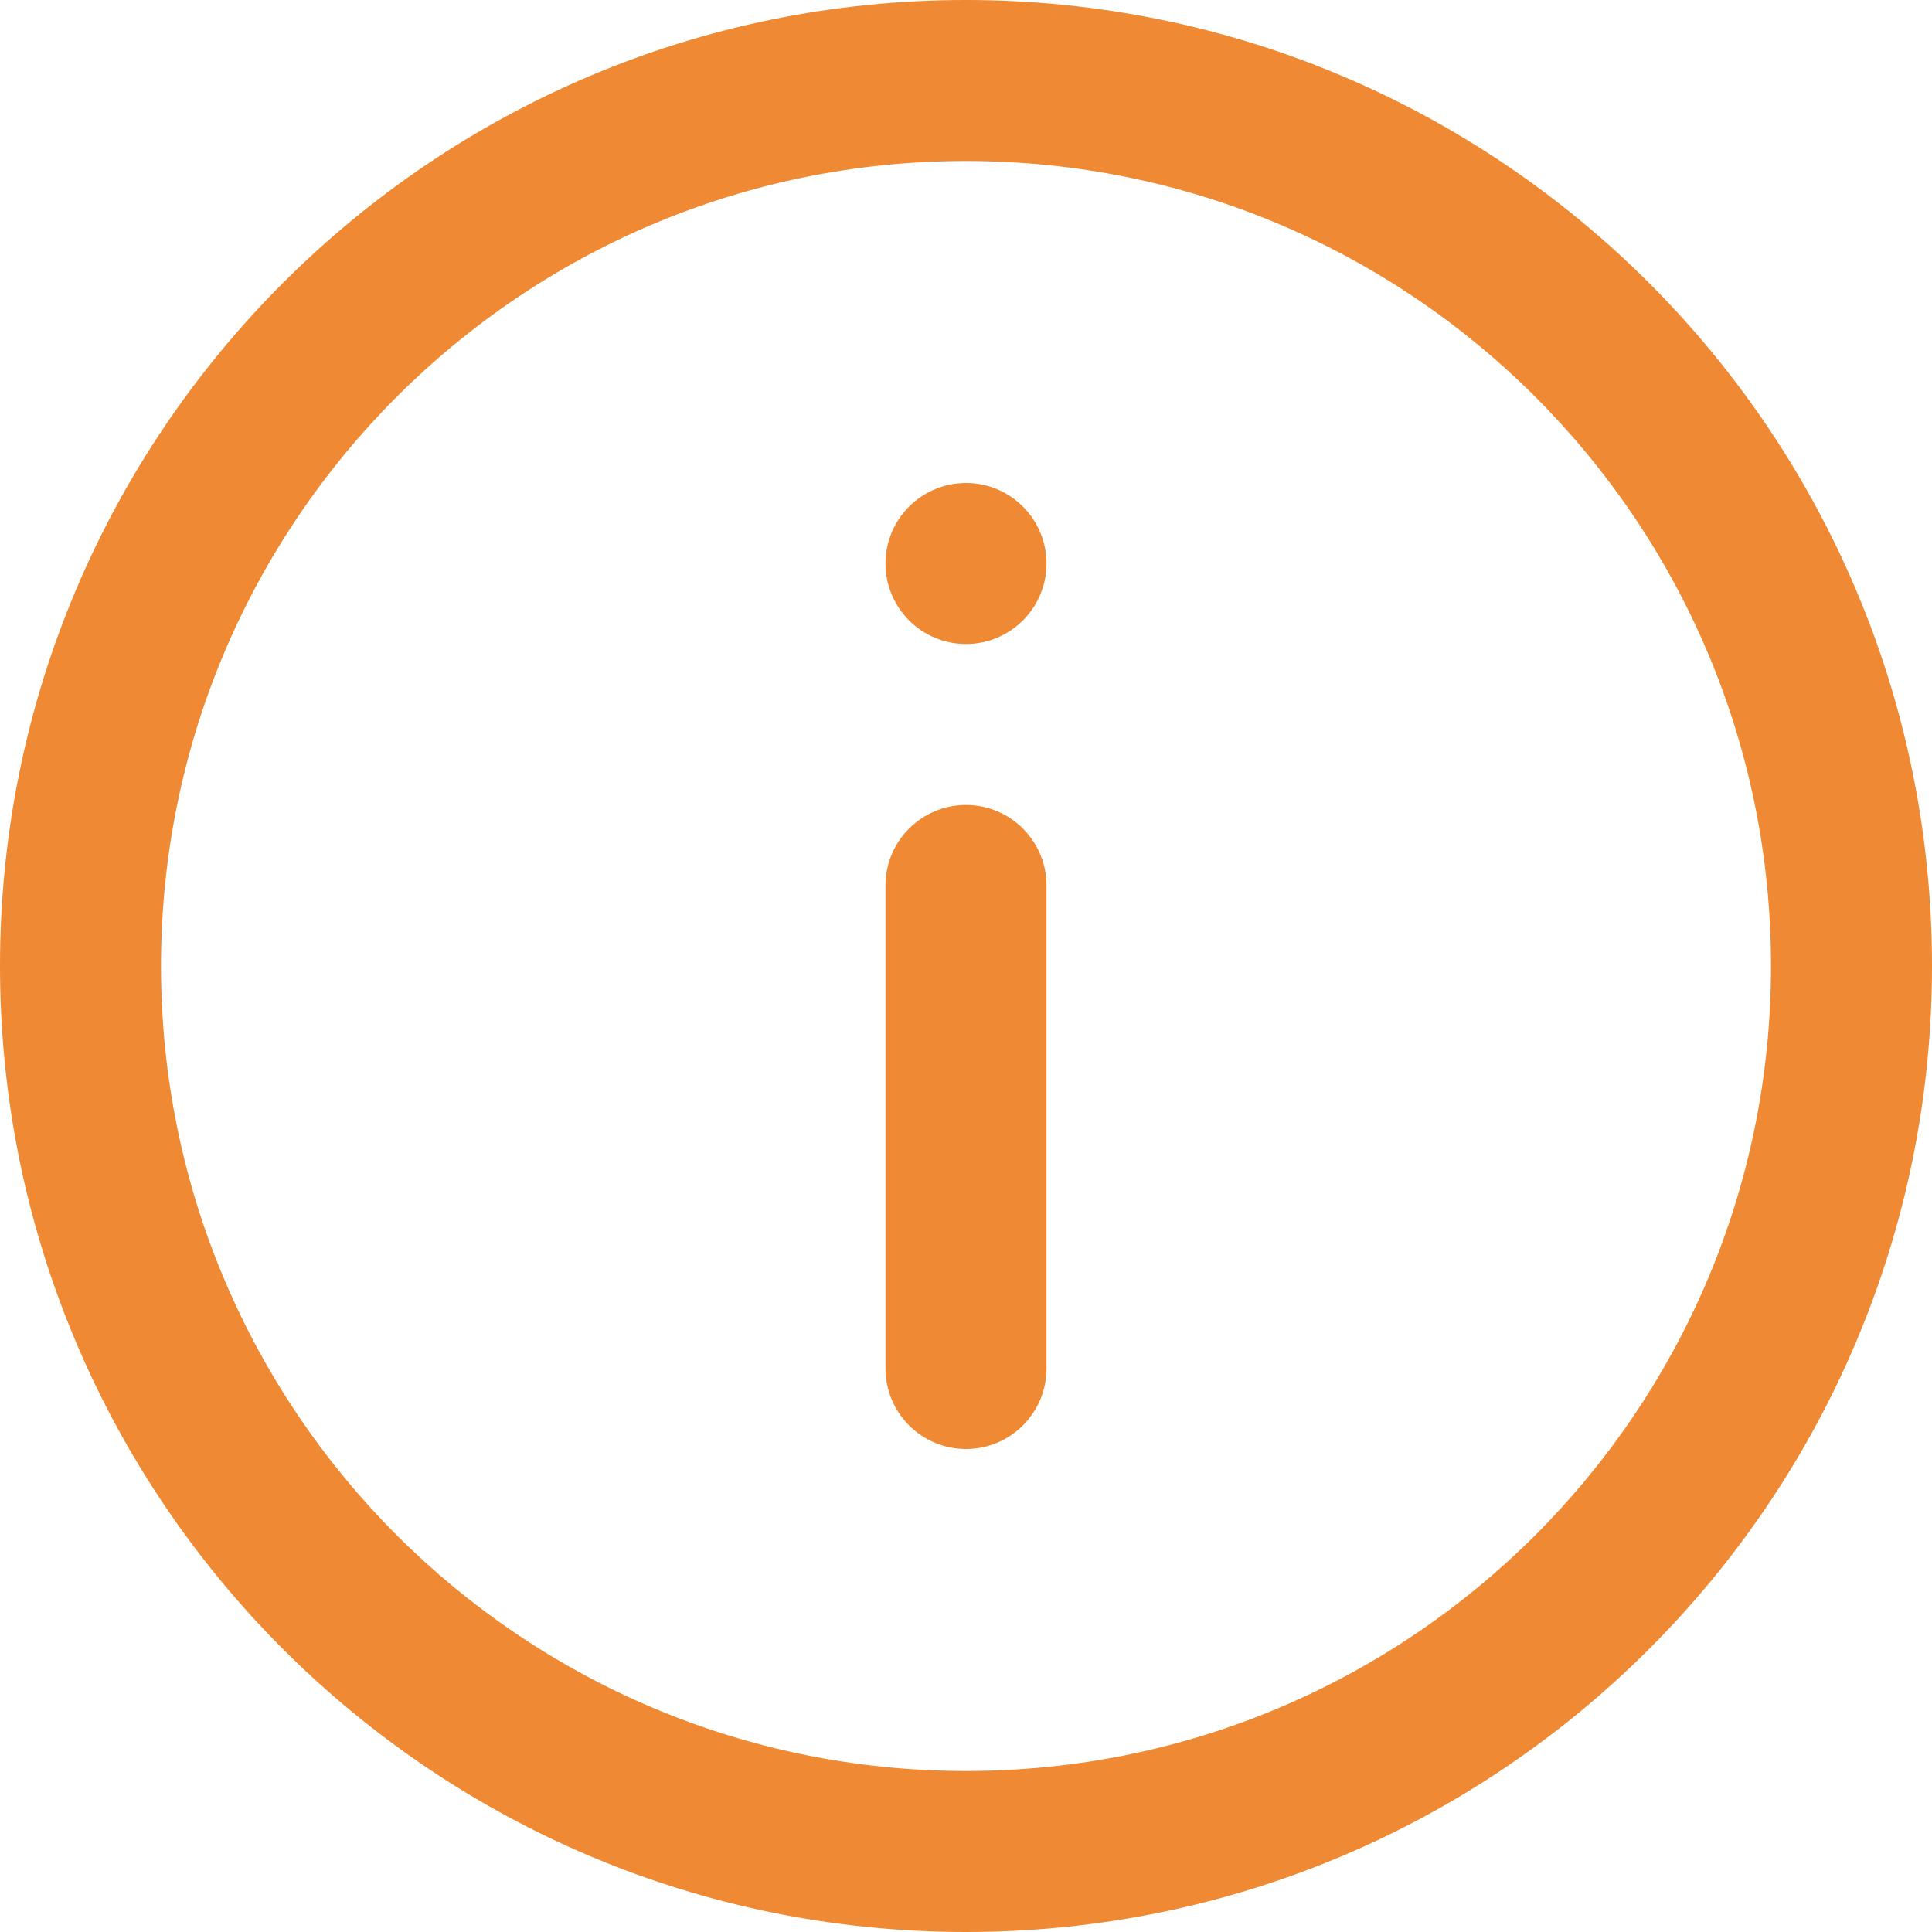
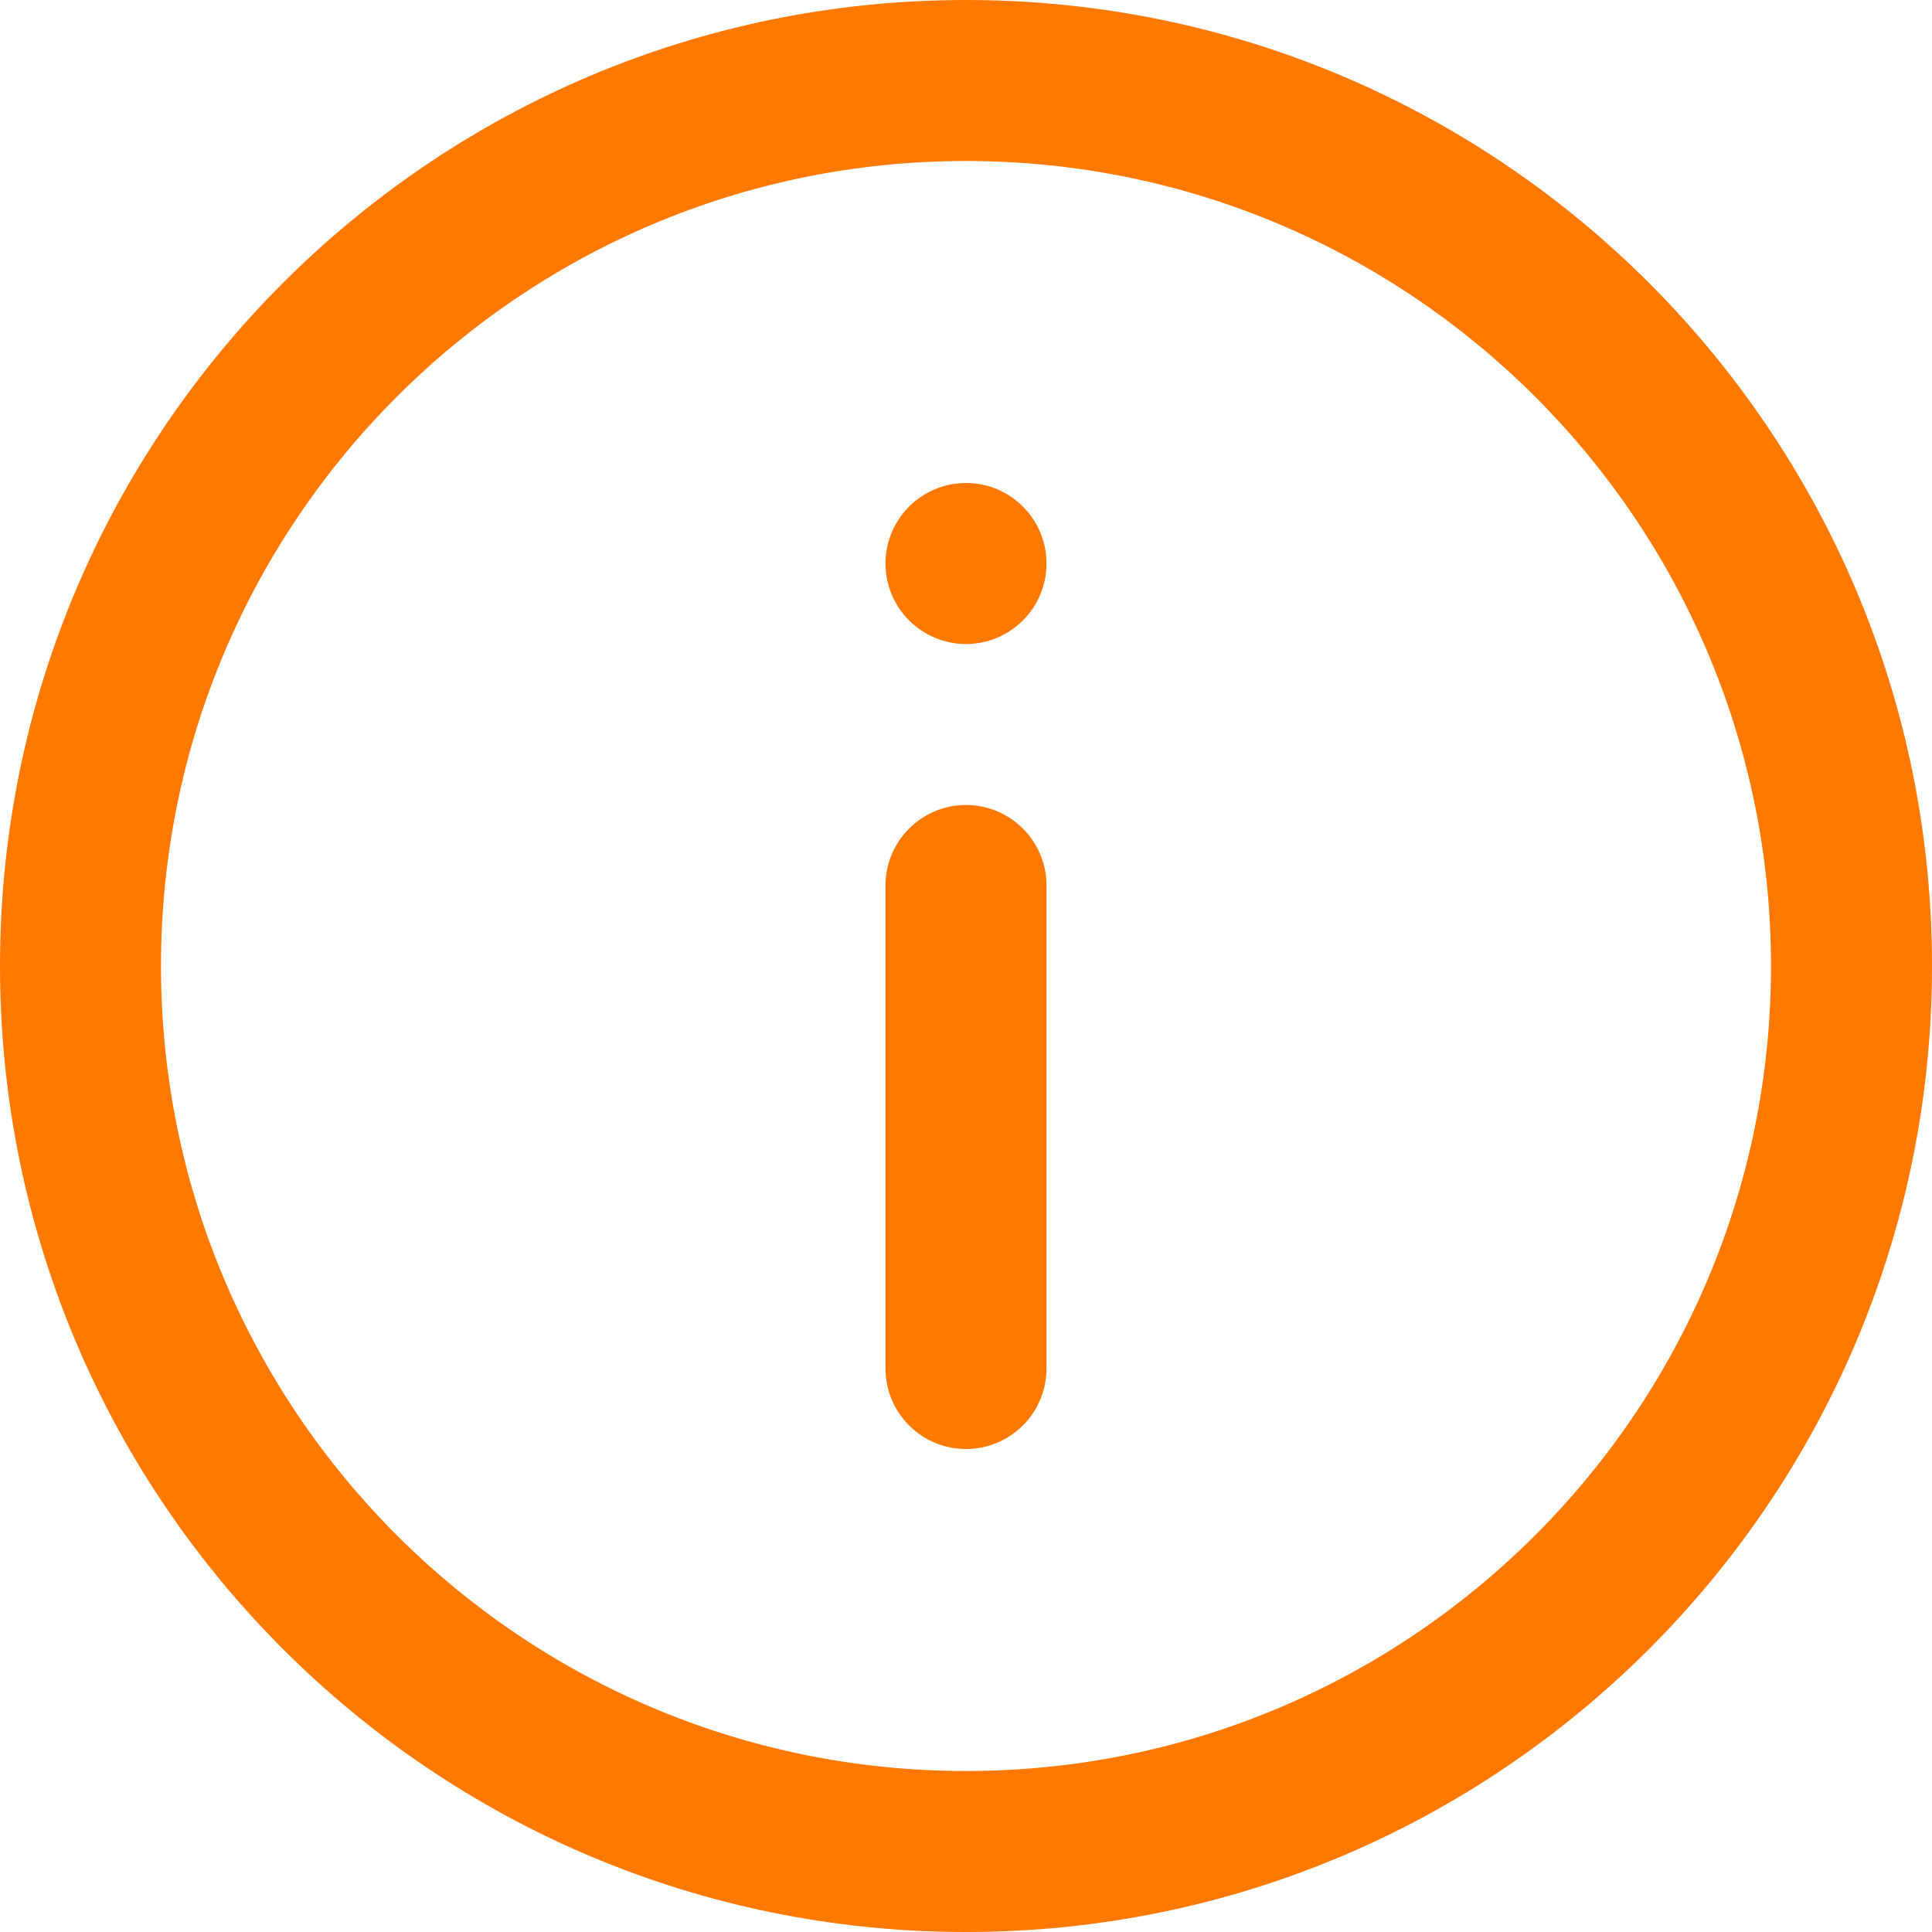
<svg xmlns="http://www.w3.org/2000/svg" width="24px" height="24px" viewBox="0 0 24 24" version="1.1">
  <g id="Page-1" stroke="none" stroke-width="1" fill="none" fill-rule="evenodd">
-     <g id="icon-info" fill="#EF8933">
+     <g id="icon-info" fill="#ff7800">
      <path d="M12,24 C5.373,24 0,18.627 0,12 C0,5.373 5.373,0 12,0 C18.627,0 24,5.373 24,12 C24,18.627 18.627,24 12,24 Z M12,2 C6.477,2 2,6.477 2,12 C2,17.523 6.477,22 12,22 C17.523,22 22,17.523 22,12 C22,6.477 17.523,2 12,2 Z M12,18 C11.448,18 11,17.552 11,17 L11,11 C11,10.448 11.448,10 12,10 C12.552,10 13,10.448 13,11 L13,17 C13,17.552 12.552,18 12,18 Z M12,8 C11.448,8 11,7.552 11,7 C11,6.448 11.448,6 12,6 C12.552,6 13,6.448 13,7 C13,7.552 12.552,8 12,8 Z" id="Shape" />
    </g>
  </g>
</svg>
